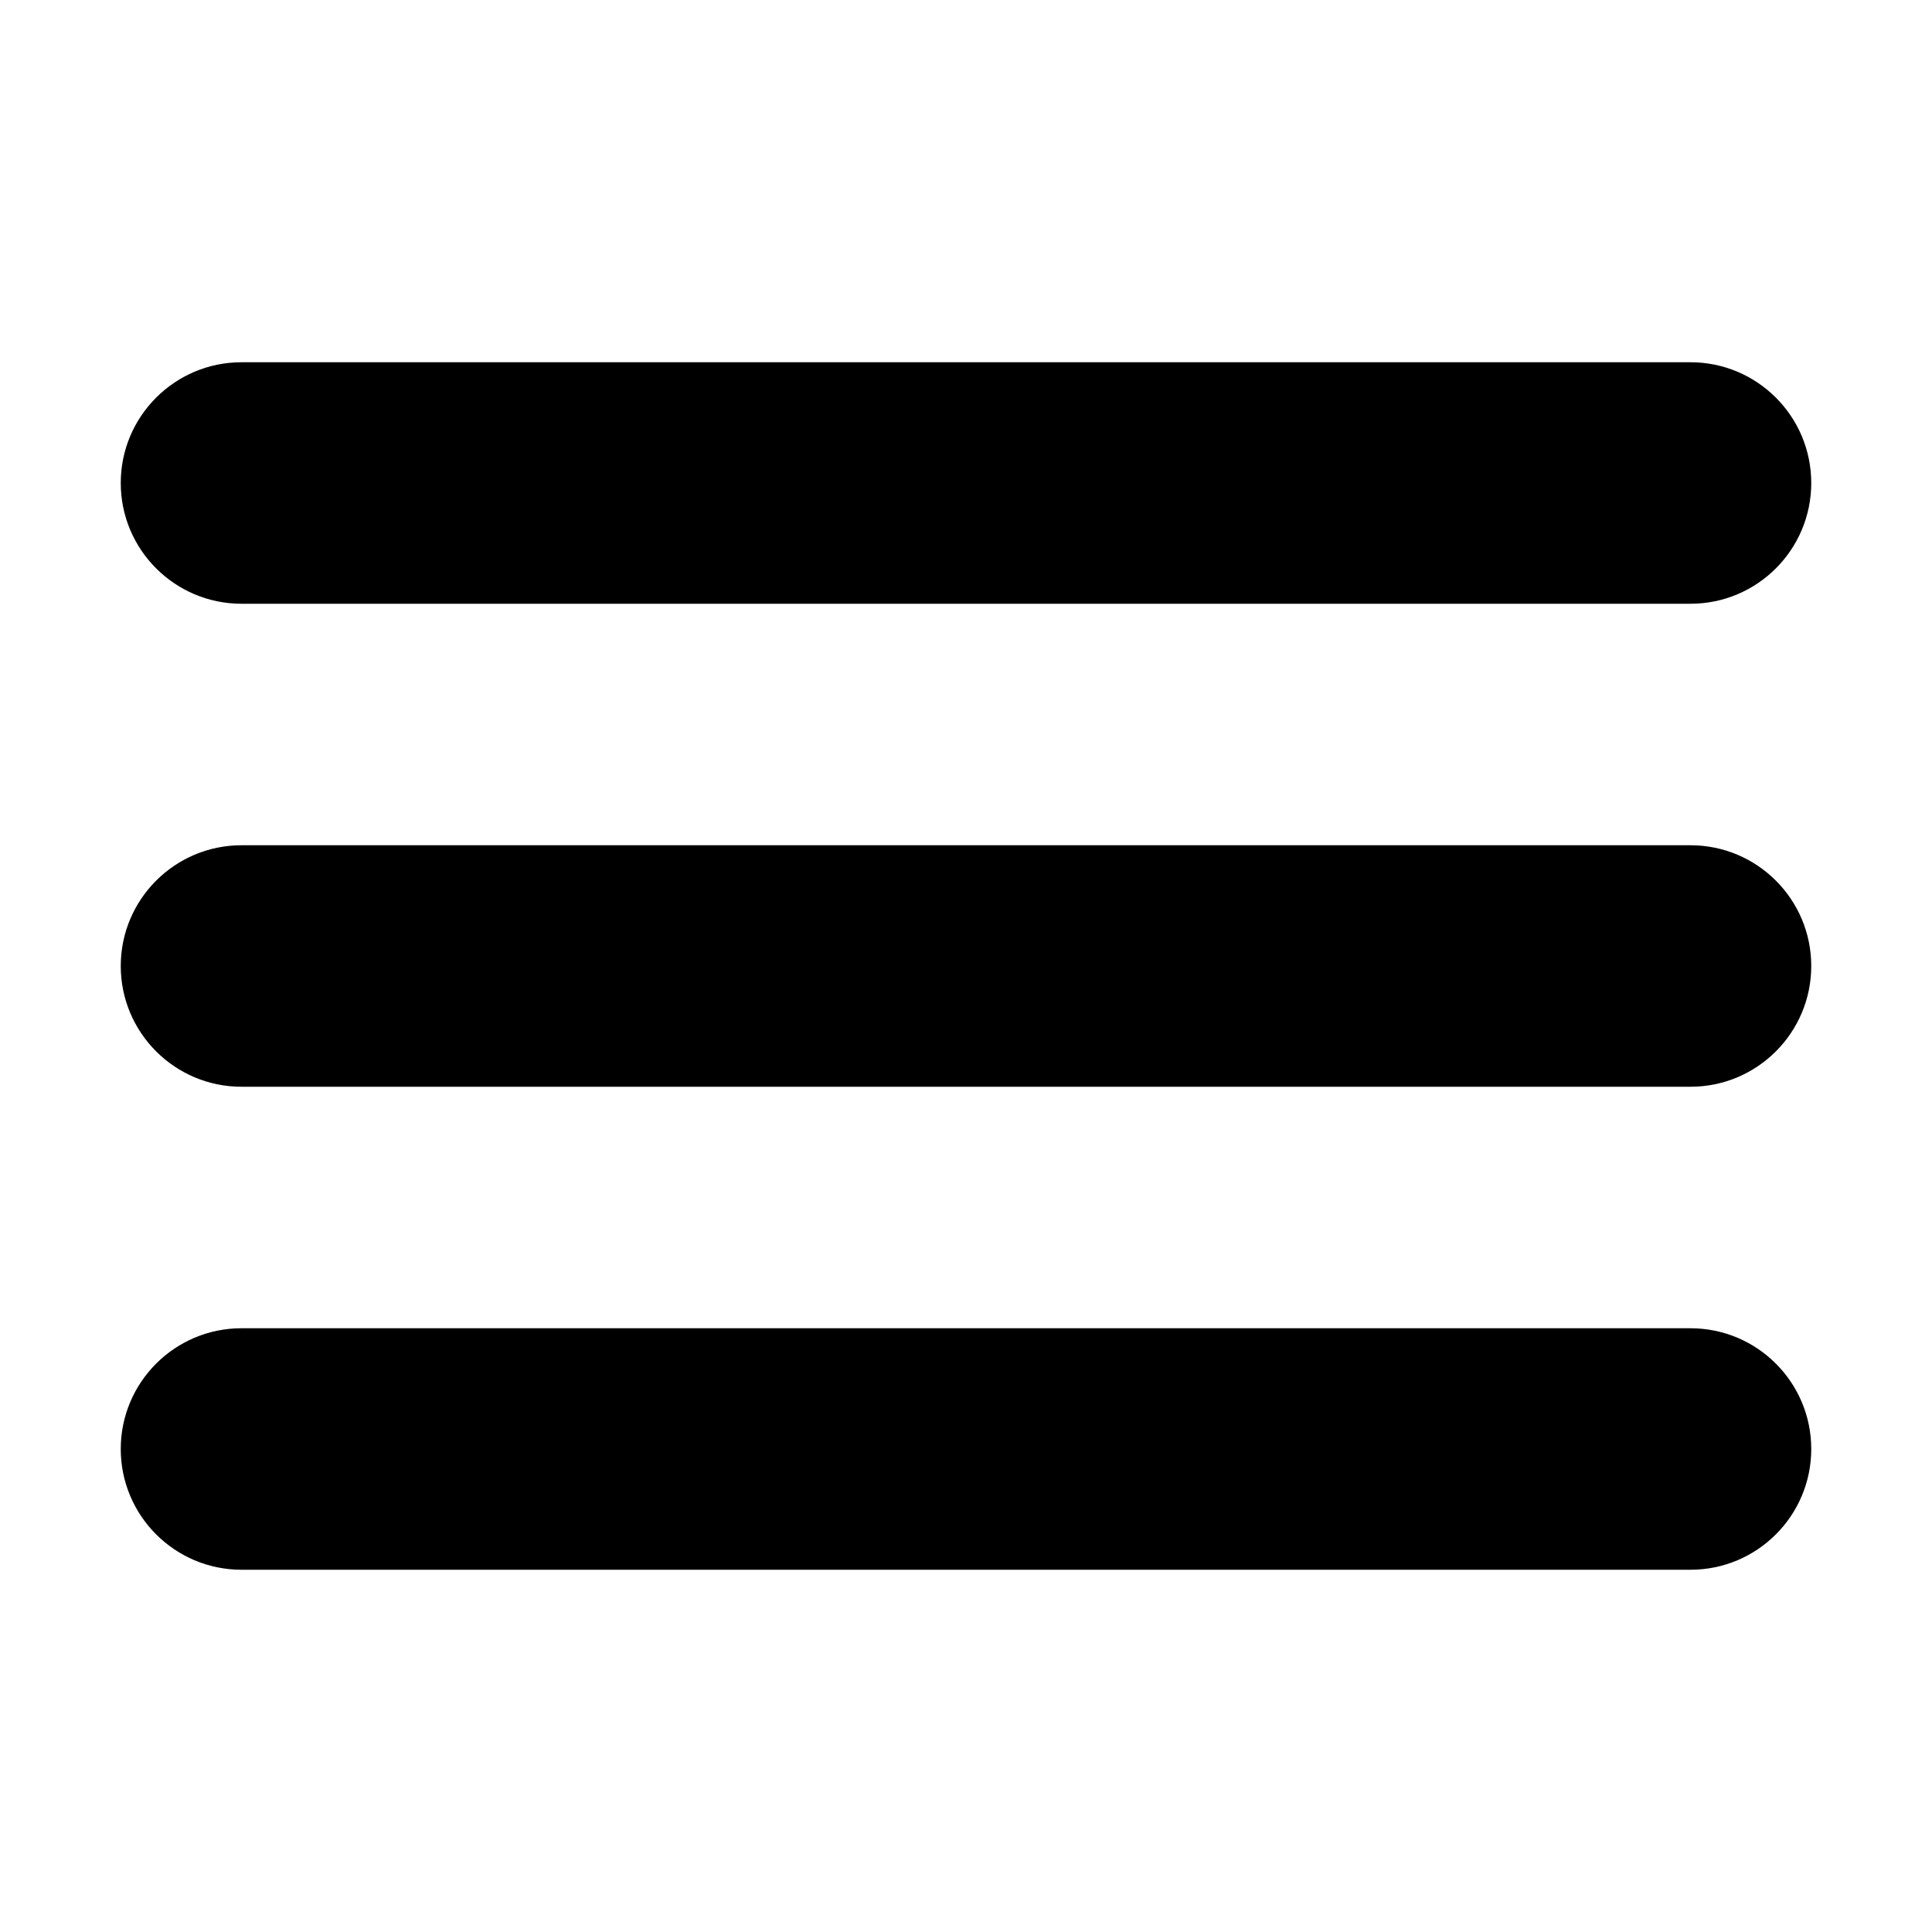
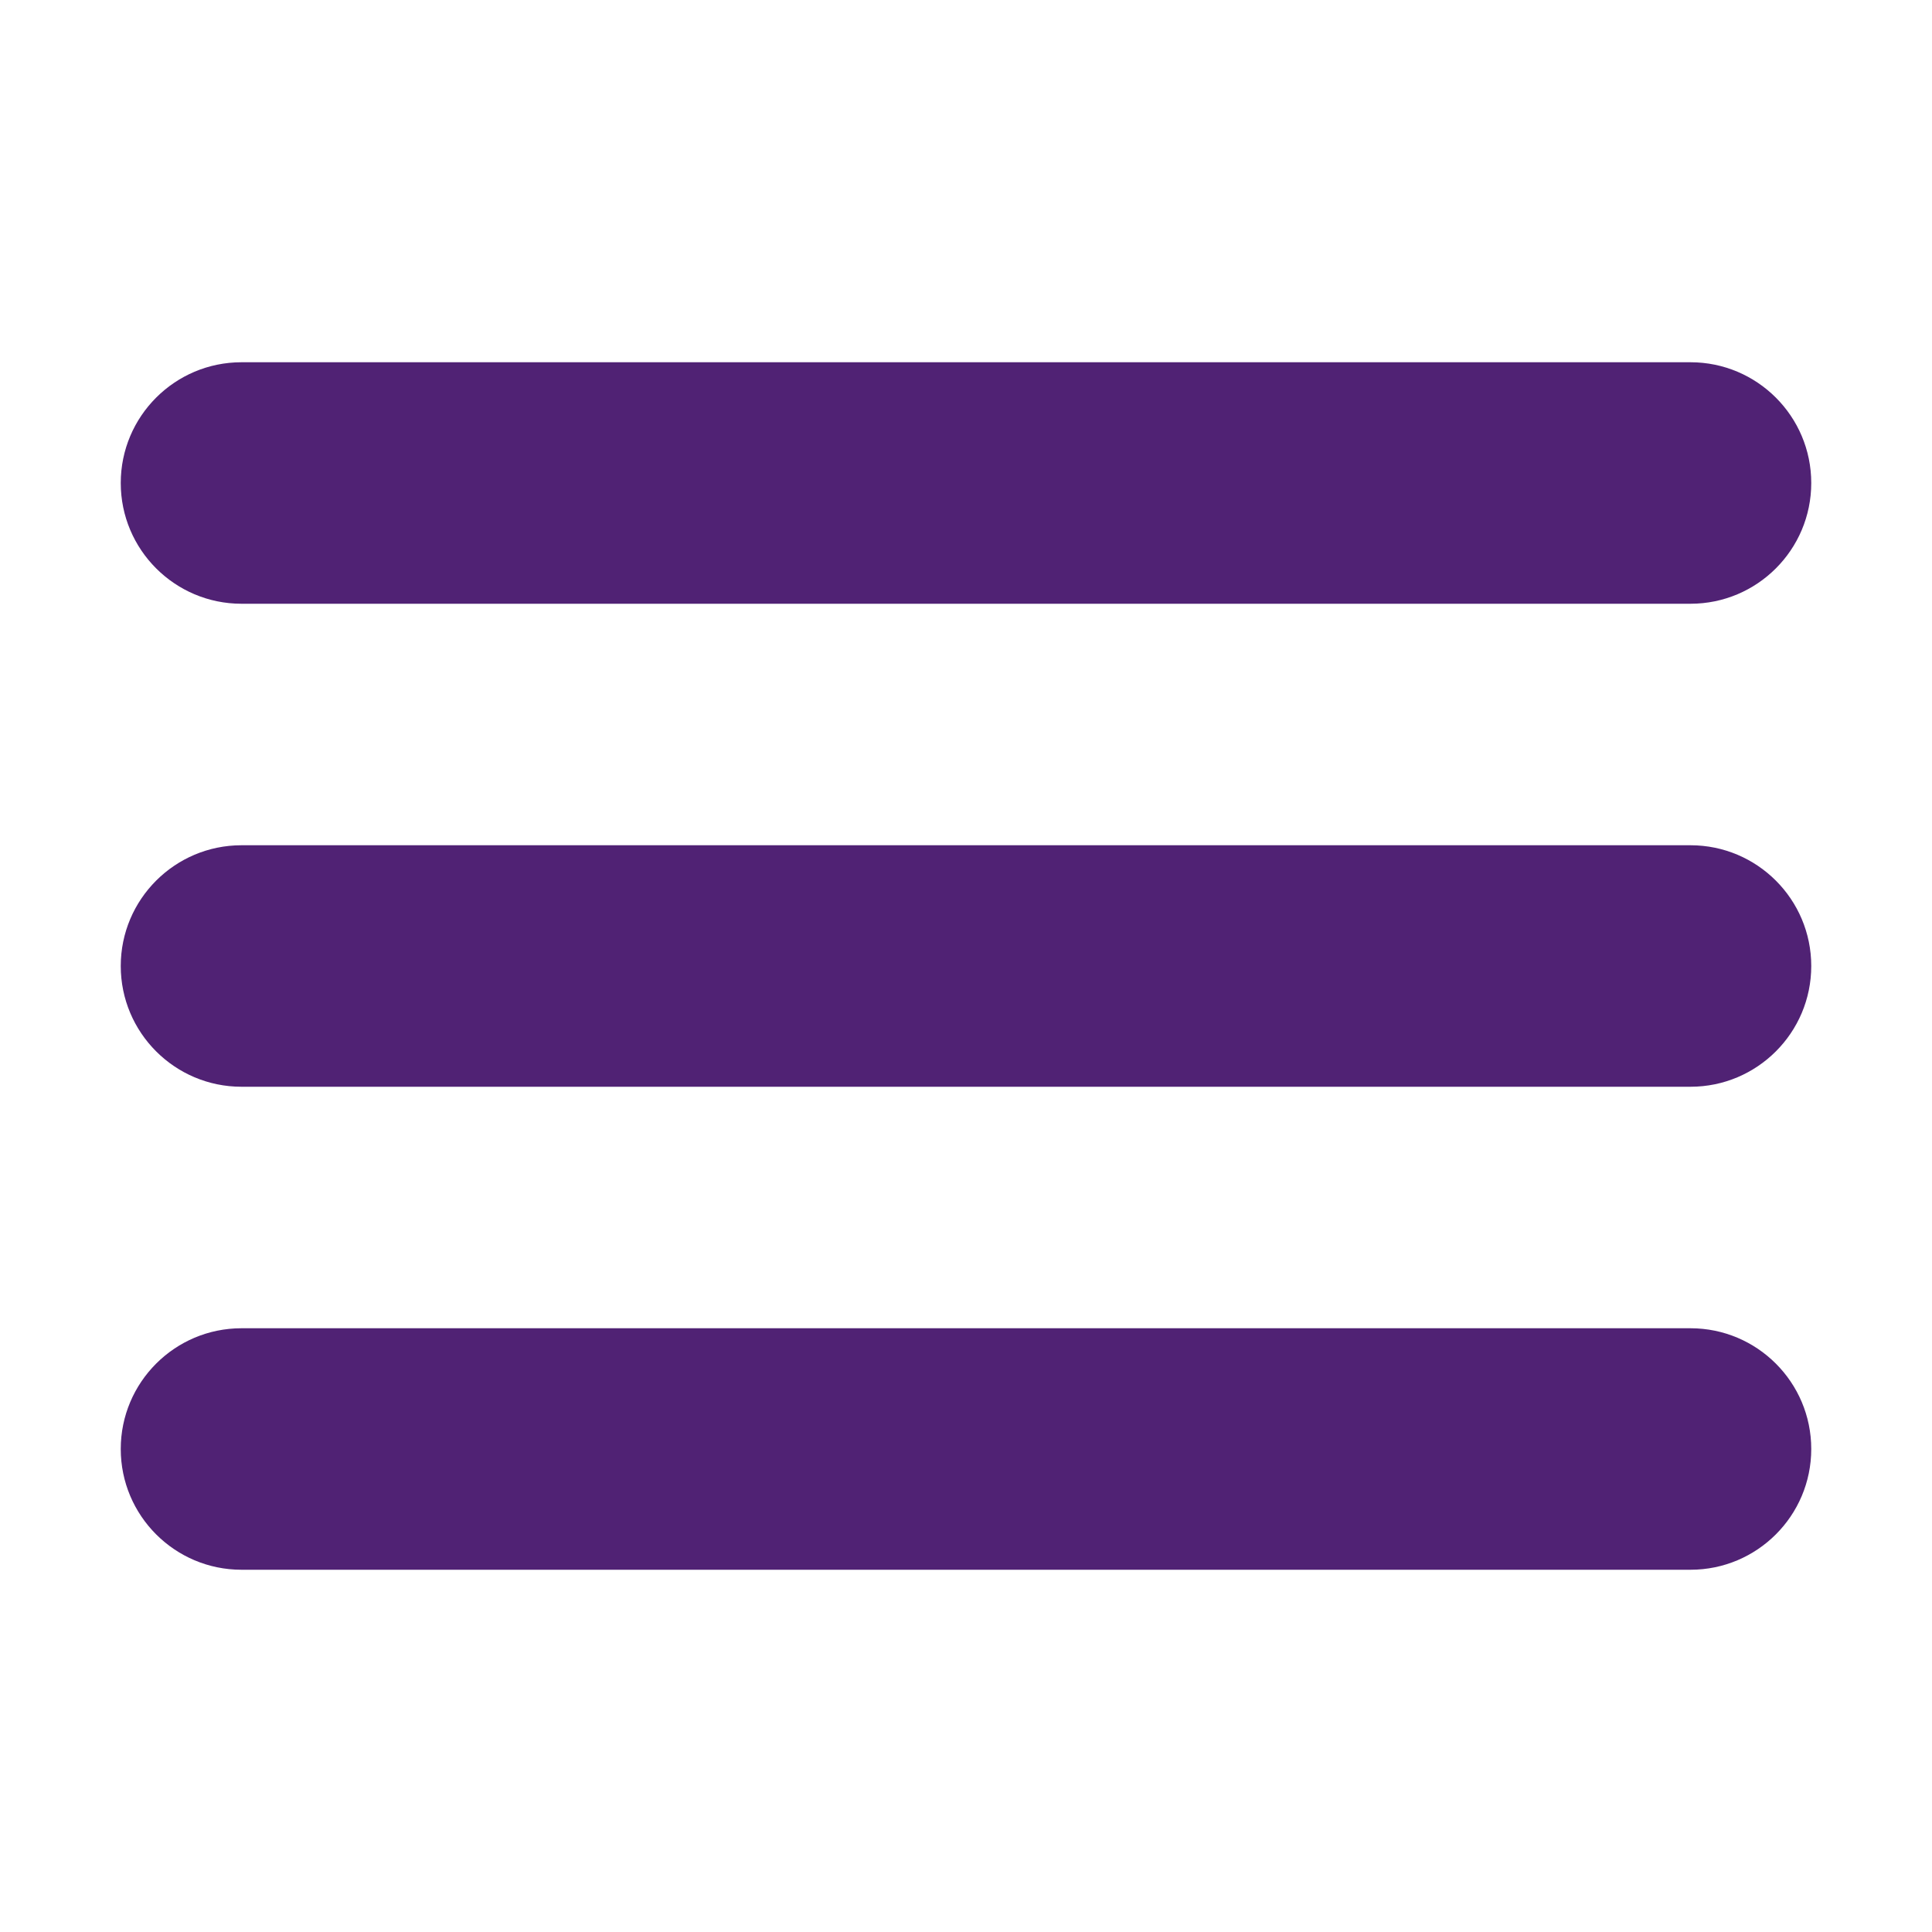
- <svg xmlns="http://www.w3.org/2000/svg" height="32px" id="Layer_1" style="enable-background:new 0 0 32 32;" version="1.1" viewBox="0 0 32 32" width="32px" xml:space="preserve">
+ <svg xmlns="http://www.w3.org/2000/svg" fill="#502274" height="32px" id="Layer_1" style="enable-background:new 0 0 32 32;" version="1.1" viewBox="0 0 32 32" width="32px" xml:space="preserve">
  <path d="M4,10h24c1.104,0,2-0.896,2-2s-0.896-2-2-2H4C2.896,6,2,6.896,2,8S2.896,10,4,10z M28,14H4c-1.104,0-2,0.896-2,2  s0.896,2,2,2h24c1.104,0,2-0.896,2-2S29.104,14,28,14z M28,22H4c-1.104,0-2,0.896-2,2s0.896,2,2,2h24c1.104,0,2-0.896,2-2  S29.104,22,28,22z" />
</svg>
